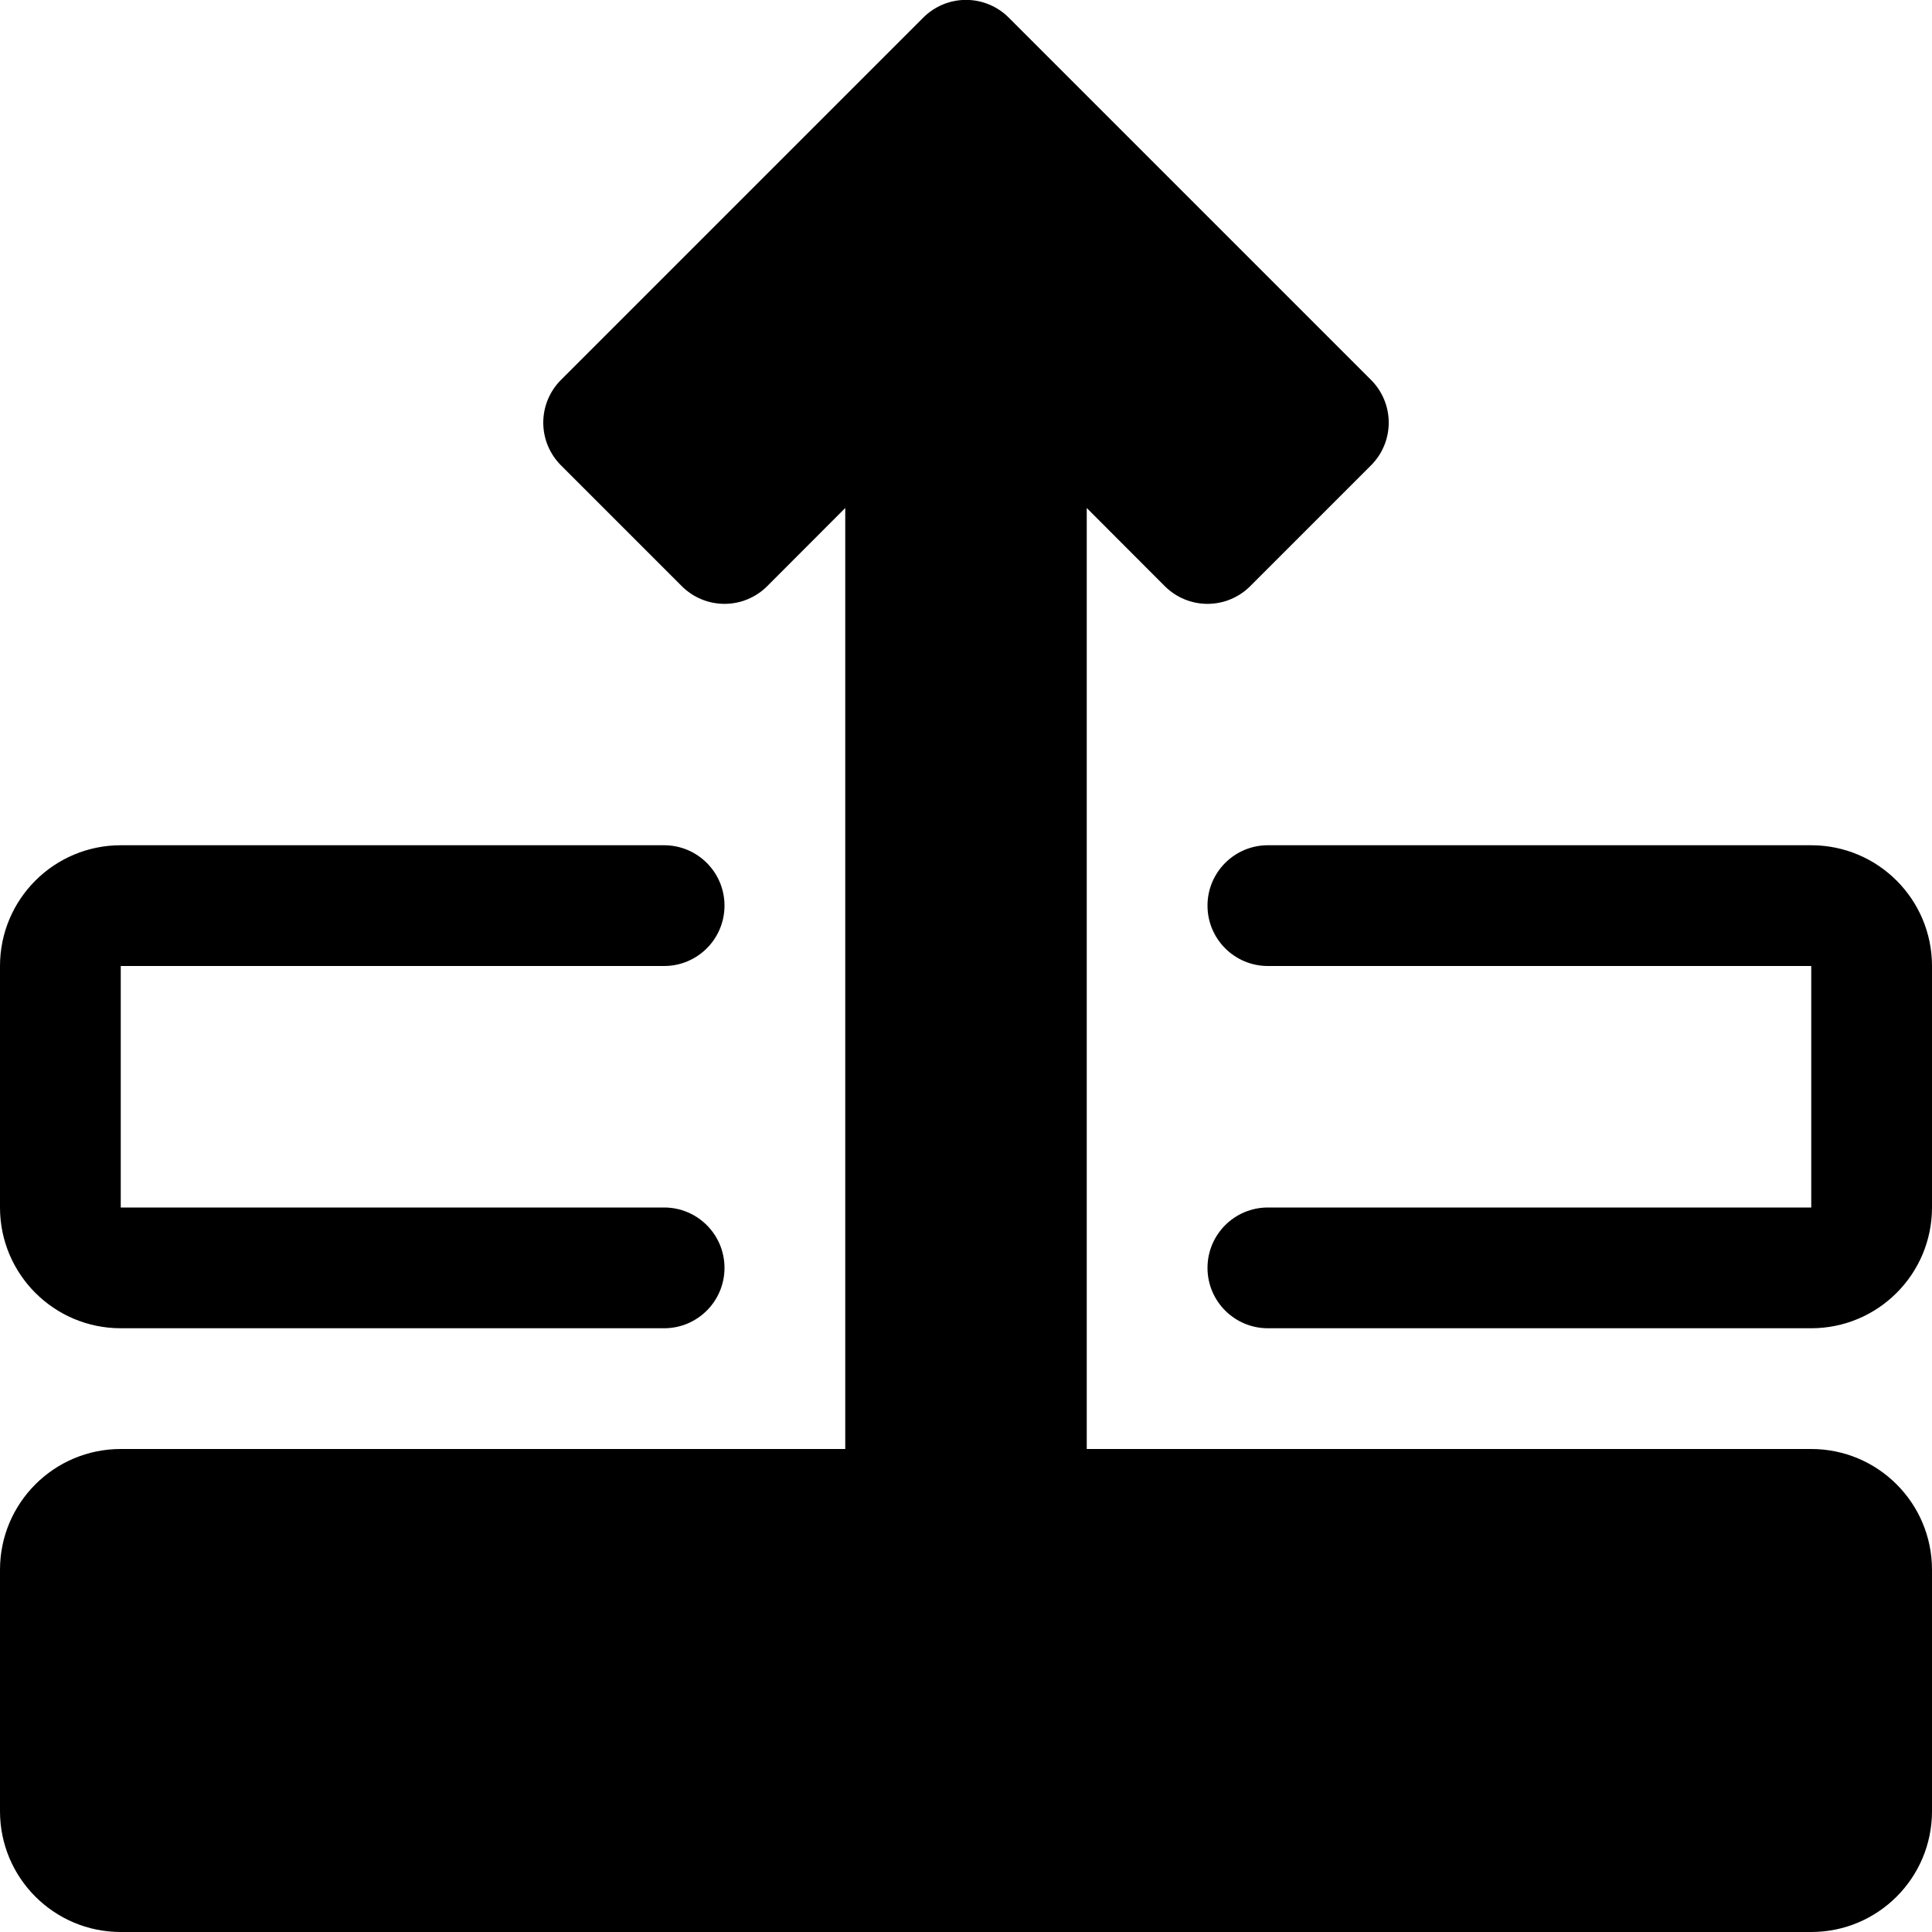
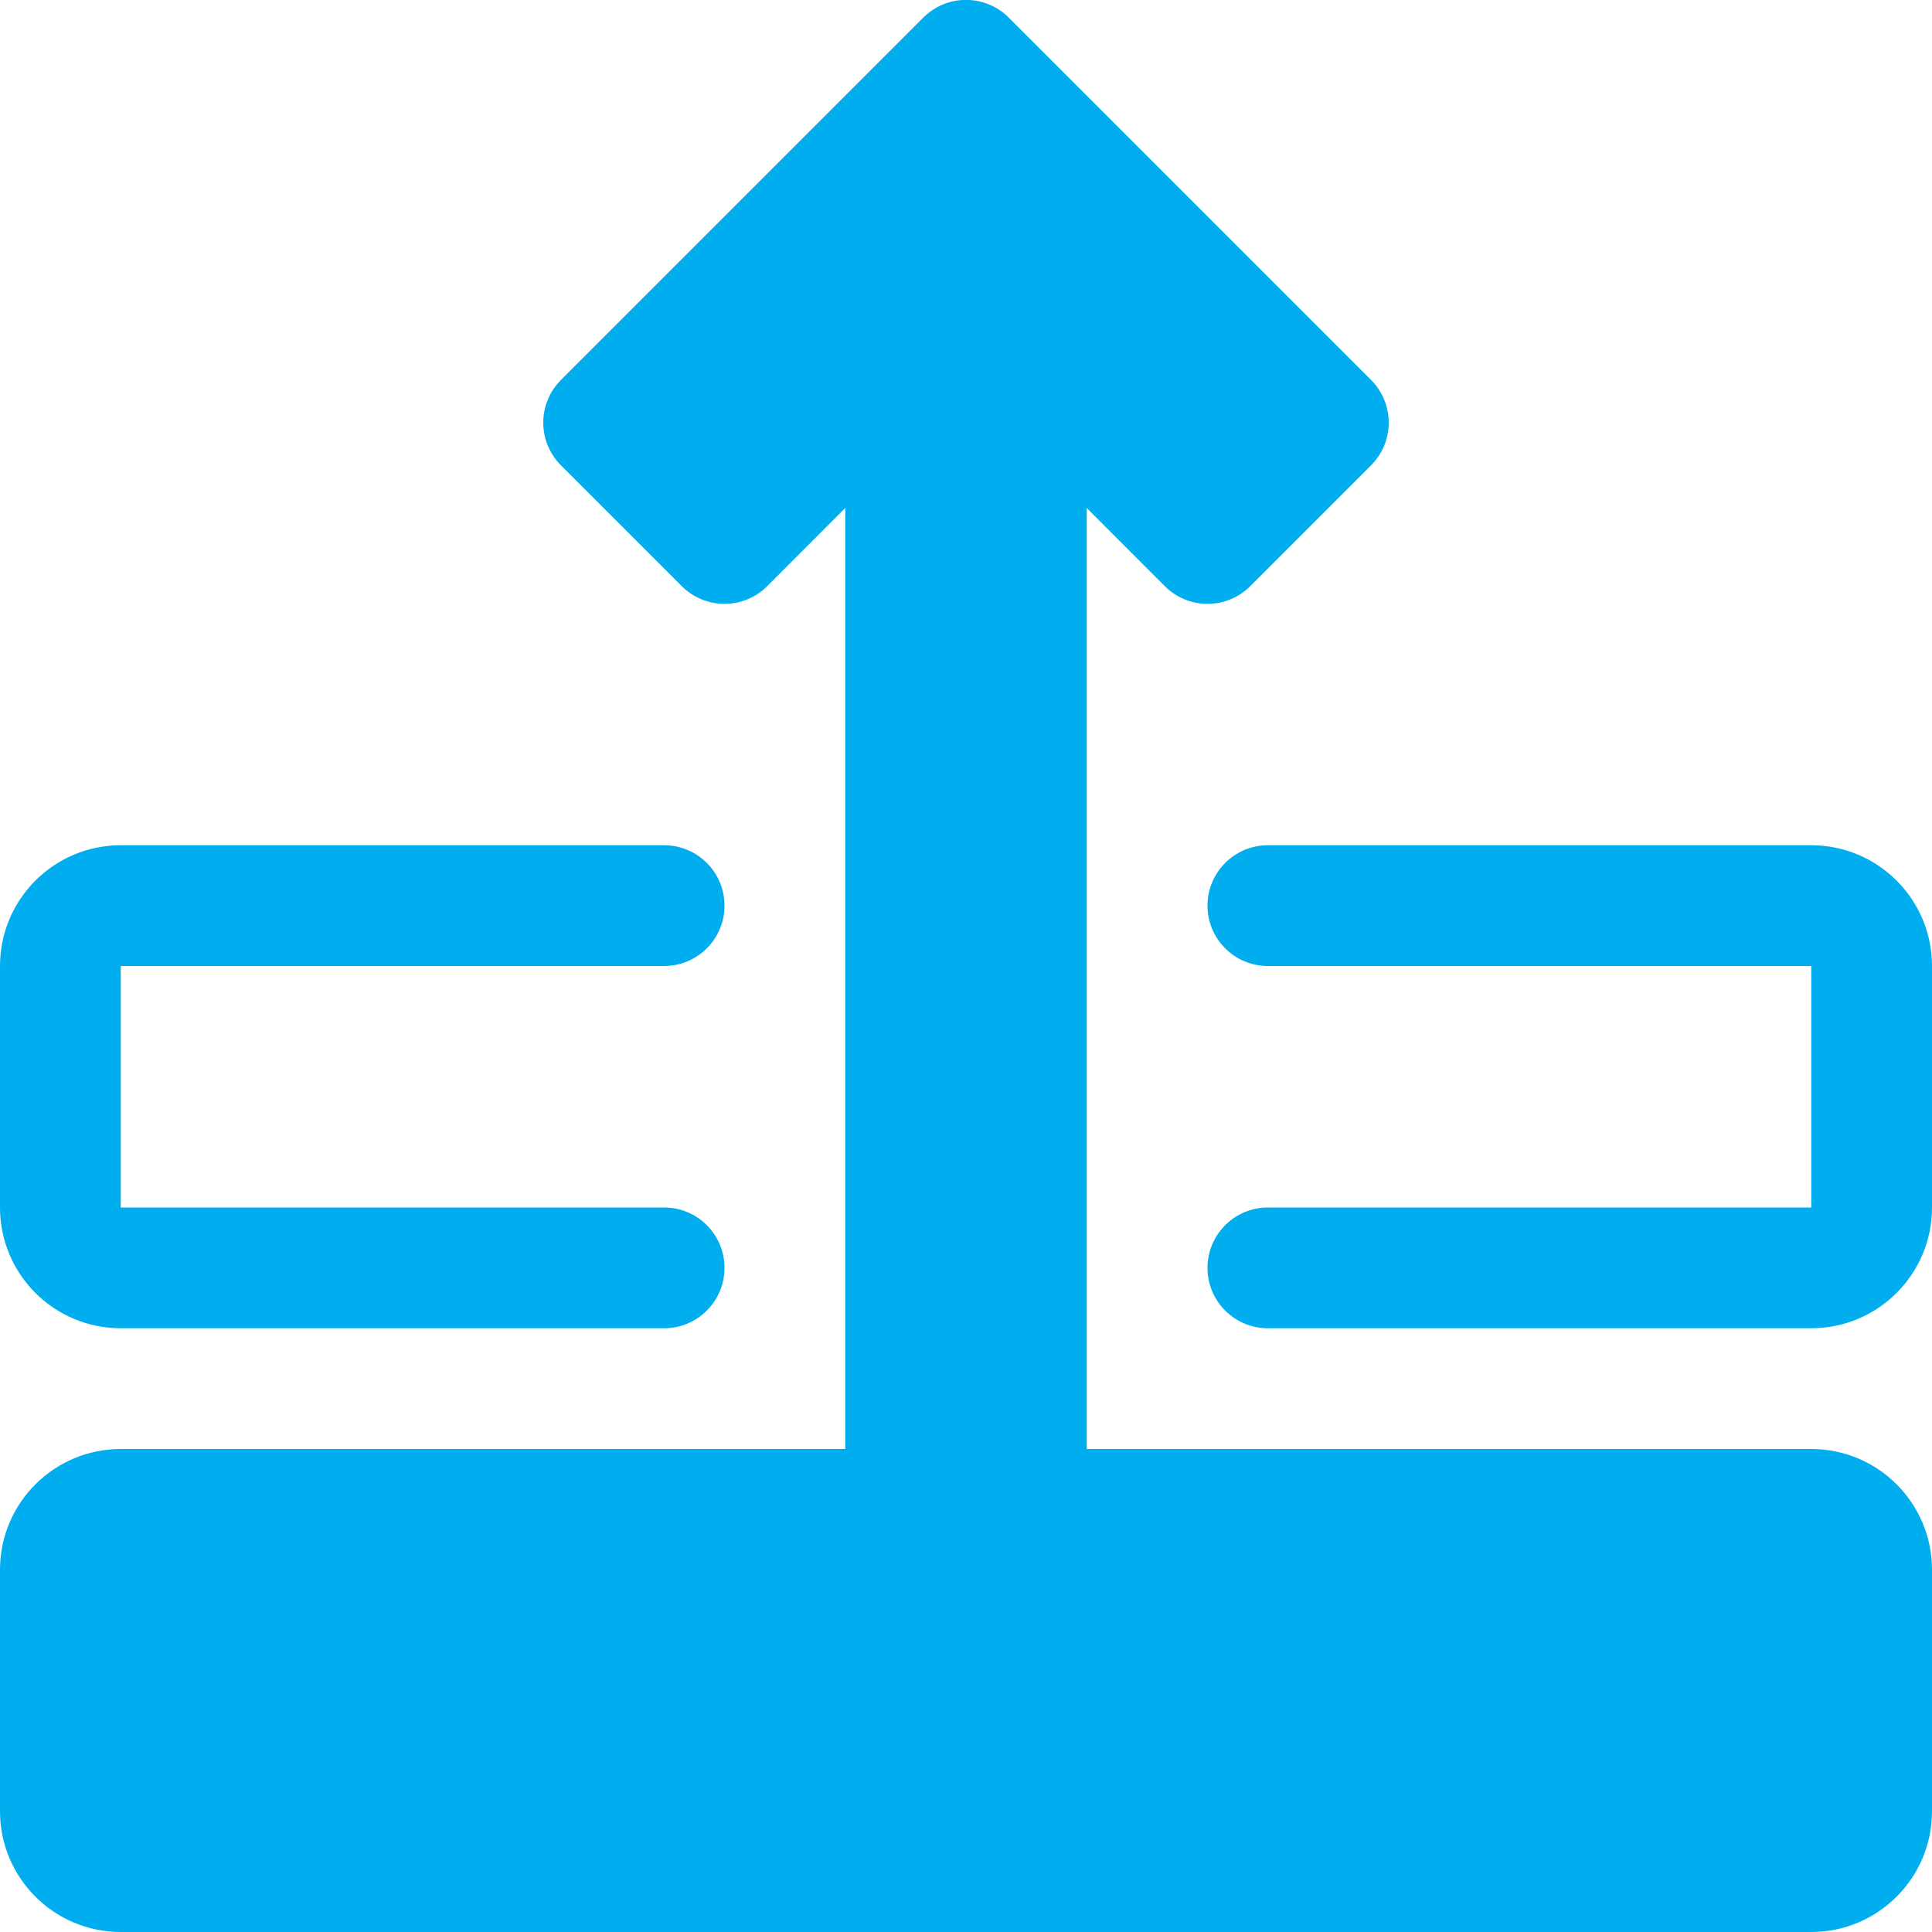
- <svg xmlns="http://www.w3.org/2000/svg" width="16" height="16" fill="currentColor" class="bi bi-layer-forward" viewBox="0 0 16 16">
+ <svg xmlns="http://www.w3.org/2000/svg" width="16" height="16" fill="#00aeef" class="bi bi-layer-forward" viewBox="0 0 16 16">
  <path d="M8.354.146a.5.5 0 0 0-.708 0l-3 3a.5.5 0 0 0 0 .708l1 1a.5.5 0 0 0 .708 0L7 4.207V12H1a1 1 0 0 0-1 1v2a1 1 0 0 0 1 1h14a1 1 0 0 0 1-1v-2a1 1 0 0 0-1-1H9V4.207l.646.647a.5.5 0 0 0 .708 0l1-1a.5.5 0 0 0 0-.708l-3-3z" />
  <path d="M1 7a1 1 0 0 0-1 1v2a1 1 0 0 0 1 1h4.5a.5.5 0 0 0 0-1H1V8h4.5a.5.5 0 0 0 0-1H1zm9.5 0a.5.5 0 0 0 0 1H15v2h-4.5a.5.5 0 0 0 0 1H15a1 1 0 0 0 1-1V8a1 1 0 0 0-1-1h-4.5z" />
</svg>
